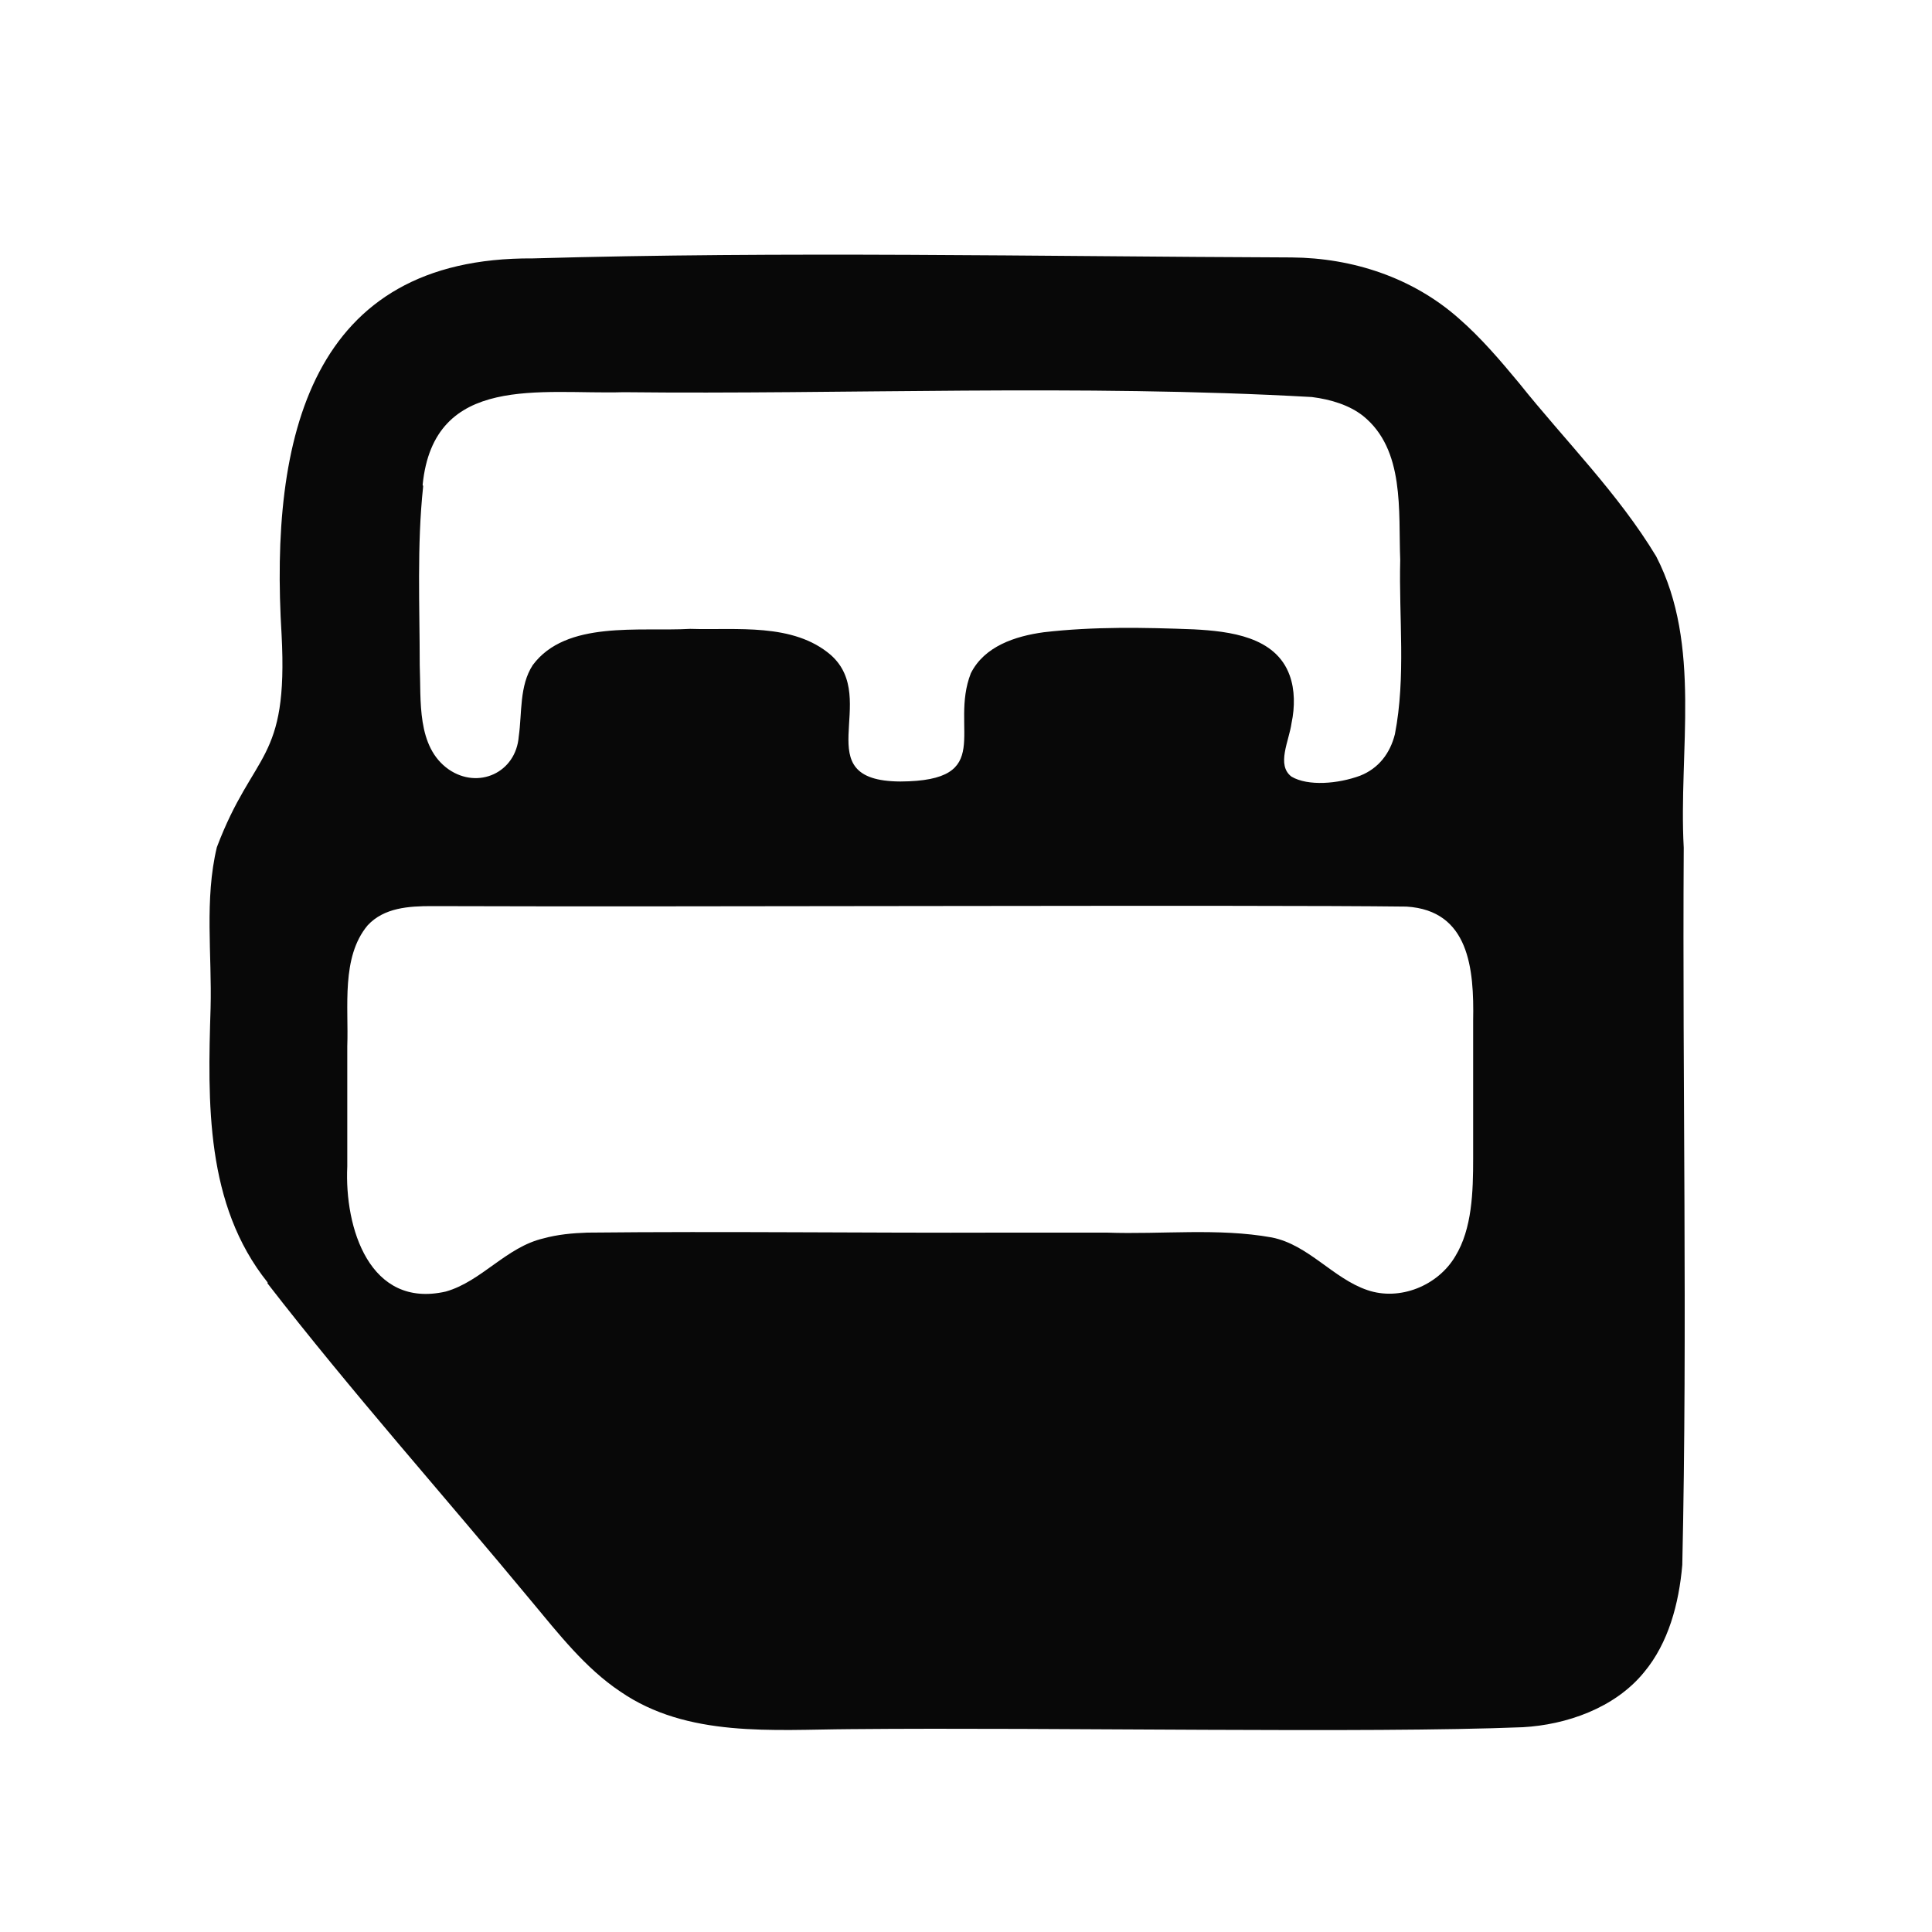
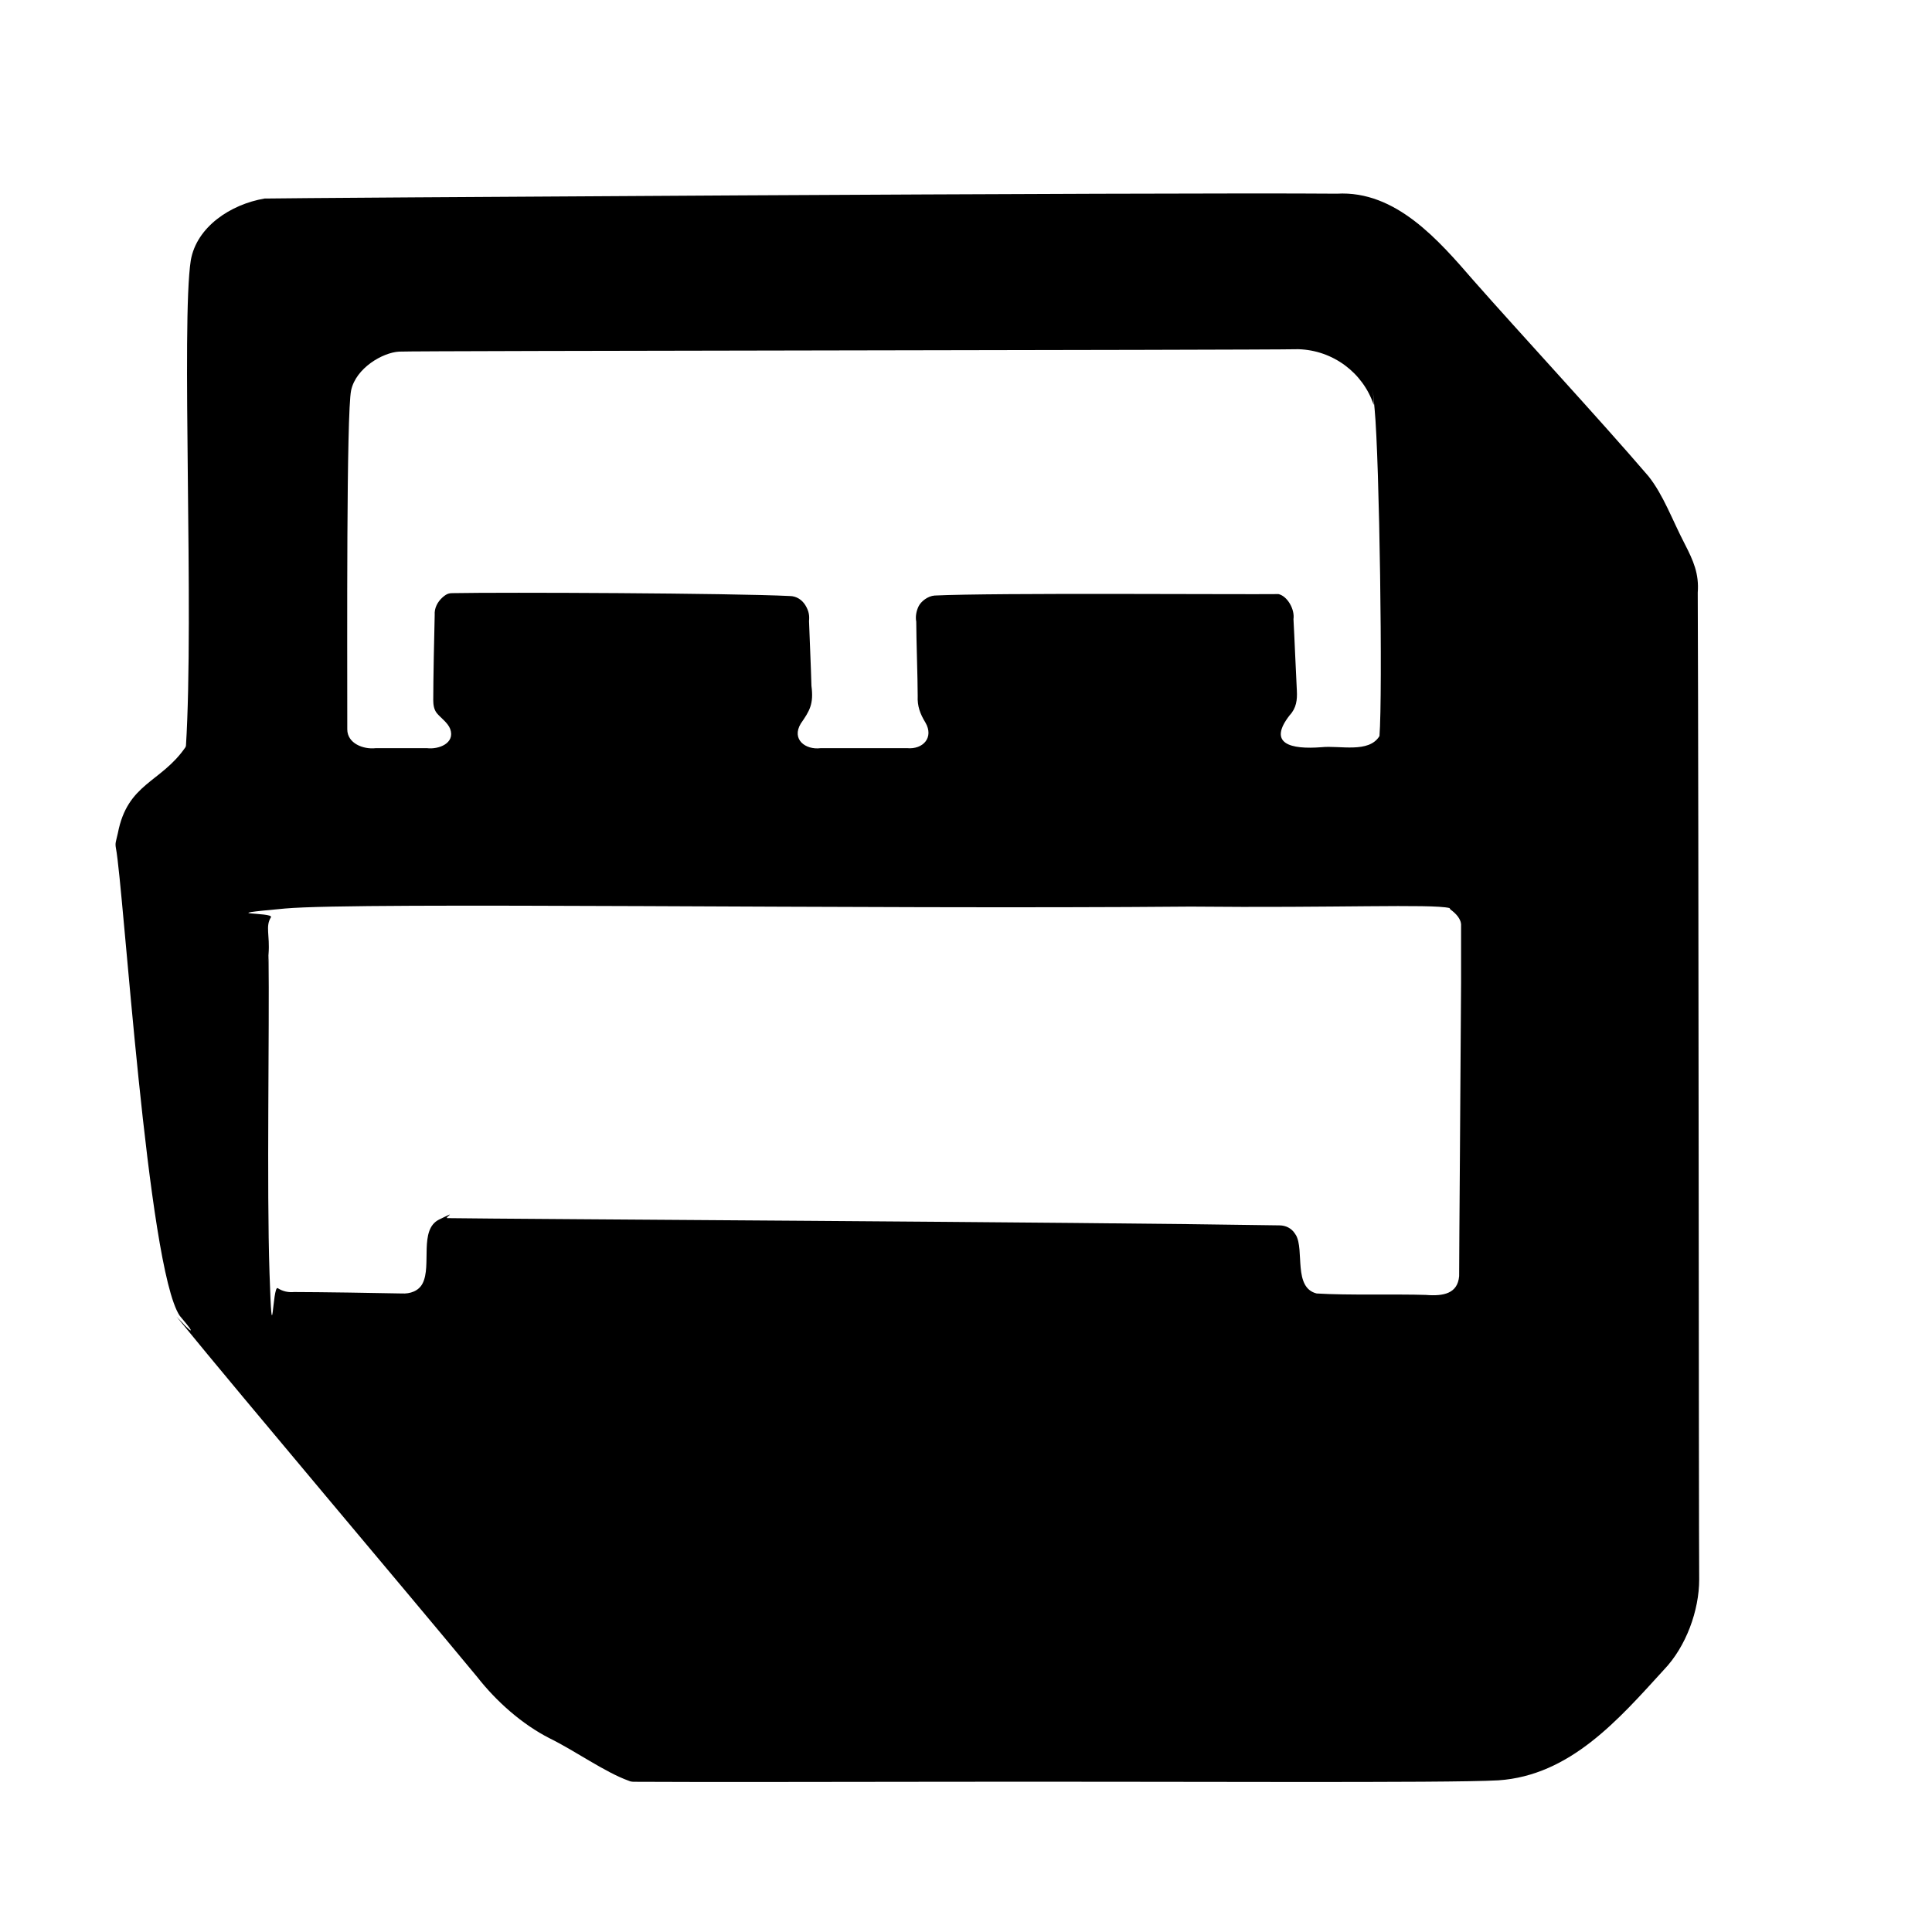
<svg xmlns="http://www.w3.org/2000/svg" id="a" viewBox="0 0 400 400">
-   <defs>
-     <style>.b{fill:#080808;}</style>
-   </defs>
-   <path class="b" d="M55.3,265.6c17.5,22.6,36.5,43.9,54.8,66,5.5,6.6,11.1,13.8,18.3,18.6,13.9,9.6,31.6,7.9,47.7,7.8,43.1-.4,106.7.9,139.2-.4,8.9-.5,19-3.9,25.1-11.4,5-6,7.2-14.1,7.9-22.2,1.1-49.6,0-99,.3-148.5-1.1-20,3.8-41.9-5.7-60.3-7.9-13.1-18.9-24-28.4-35.9-3.9-4.7-7.9-9.4-12.5-13.4-9.5-8.4-21.9-12.5-34.6-12.6-52.8-.2-105.2-1.3-157.1.2-46-.3-54.5,37-52,77.9,1.4,26.6-5.8,23.9-13.4,44-2.6,10.8-1,22.3-1.3,33.3-.6,19.5-1.1,40.7,11.8,56.8v.2ZM87.5,100.4c2.3-23.2,24.6-18.7,41.6-19.2,45.5.5,94.5-1.7,142.5,1,4,.5,7.8,1.7,10.6,3.9,8.7,7,7.3,19.7,7.7,29.8-.3,11.9,1.2,24.3-1.1,36.1-1,4-3.4,7.1-7.2,8.6-4.6,1.7-10.8,2.2-14.2.2-3.2-2.4-.5-7.4,0-11.1.7-3.3.7-6.9-.4-9.9-2.9-8-12.4-9.1-19.8-9.5-10.3-.4-20.8-.6-31.1.6-5.9.8-12.3,2.9-15.1,8.5-4.5,11.5,5.3,22.3-14.6,22.4-19.8-.1-4-17-14.4-26.2-7.8-6.7-19.5-5.1-29.1-5.4-10.6.6-25.7-1.8-32.6,7.5-2.8,4.3-2.2,9.9-2.9,14.8-.6,7.5-8.4,11-14.5,6.8-6.7-4.7-5.7-14.3-6-21.6,0-12.1-.6-24.7.7-36.9v-.2ZM76.1,191.6c3.4-3.7,8.6-4,13.3-4,53.6.2,169.9-.3,201.8.1,13,.8,14,12.9,13.8,23.6,0,9.7,0,19,0,28.5,0,6.9-.2,14.6-3.7,20.3-3.6,6.1-11.5,9.3-18.2,7-7.1-2.4-12.2-9.4-19.8-10.9-11.1-2-22.8-.6-34.1-1-7.3,0-14.4,0-21.7,0-28.4.1-57.3-.3-85.9,0-3.1.1-6.2.4-9.1,1.2-7.7,1.8-12.8,8.9-20.2,11-15.8,3.6-21-13.2-20.4-25.9,0-8.2,0-16.2,0-24.9.3-8.1-1.3-18.4,4.2-25h.1Z" />
+   <path d="M38.5,154.4c1.7-27.2-1-87.7,1-100.5,1.2-6.9,8.2-11.6,15.3-12.8.2,0,.3,0,.5,0,2.3-.1,185.3-1.3,221.5-1,12.2-.7,21.1,9.7,28.3,18,9.6,10.9,26,28.6,36.2,40.5,3.1,3.9,4.9,9,7.5,14,1.8,3.5,3,6.2,2.7,10.1.2,46.8.2,193.5.3,204.3,0,6.4-2.7,13.9-7.3,18.7-9.4,10.3-19.4,21.9-34.3,22.9-10.9.6-65.9.2-118.9.3-23.8,0-40.4.1-59.8,0-.4,0-.9,0-1.3-.2-5-1.8-11.1-6.2-16.4-8.8-5.7-2.9-11-7.6-15-12.7-15.8-19.1-47.4-56.4-62-74.3-.8-.9.6.6,1.1,1.1.3.4.8.8,1.1,1.1.3.3.5.4.5.3,0-.3-1.4-1.9-2.3-3-6.7-10-11.6-88.6-13.2-96.8-.2-1.1,0-1.3.4-3.1,2-10.4,8.9-10.4,14-17.8h0ZM285.6,152.5c.7-9.1,0-57.4-1-67.8s0-.6-.2-.9c-2.2-6.6-8.4-11.3-15.6-11.5-9.5.2-182.8.3-186.2.5s-8.9,3.4-9.9,8-.8,52.5-.8,70.2c0,2.9,3.3,4.2,5.9,3.9,2.9,0,7.9,0,10.6,0,2.4.3,5.9-1,4.8-4-.5-1.3-2-2.3-2.8-3.3-.6-.8-.7-1.8-.7-2.7,0-4.1.2-13.9.3-17.6-.1-1.4.6-2.7,1.6-3.6s1.5-.9,2.4-.9c10-.2,57.6,0,69.5.6,1.4,0,2.6.8,3.3,2s.8,2.1.7,3.2c.1,3.1.4,9.5.5,13.4.5,3.8-.4,5.2-2.2,7.8-2,3.3,1,5.5,4.1,5.1,4.1,0,14.1,0,17.9,0,3.3.3,5.6-2.2,3.8-5.3-1.1-1.8-1.7-3.4-1.6-5.5,0-3.7-.3-11.8-.3-15.4-.2-1,0-2.2.5-3.2s1.9-2.1,3.3-2.2c12.4-.6,63-.2,71.2-.3,1.8.4,3.4,3.1,3.1,5.2.2,3.5.5,11.2.7,14.8.1,1.9-.1,3.6-1.5,5.1-4.6,5.9.2,7.1,6.6,6.6,3.8-.4,9.8,1.3,12-2.3h0ZM300.1,188c-3.7-.9-23.6,0-53.6-.3-67.5.6-172-1-187.5.4s-2.3.7-2.9,1.8c-1.2,1.9-.2,3.7-.5,7.6s0,.2,0,.3c.2,15.7-.4,47.8.2,65.8s.6,2.4,1.7,3.1,2.2.9,3.4.8c4.8,0,18.1.2,22.3.3,1.7.1,3.5-.5,4.3-2.1,1.9-3.7-.8-11.1,3.4-13.2s1.1-.4,1.7-.3c13.3.2,130.2.8,172.3,1.5,1.3,0,2.5.6,3.2,1.7s.1.2.2.3c1.8,3.1-.6,10.9,4.3,12.1,6.4.4,16.6.1,22.6.3,3.7.3,6.6-.3,6.9-3.9,0-5.5.3-41.3.4-60.7,0-5.9,0-10.3,0-11.8.1-1.4-1.1-2.6-2.2-3.4h0Z" />
</svg>
